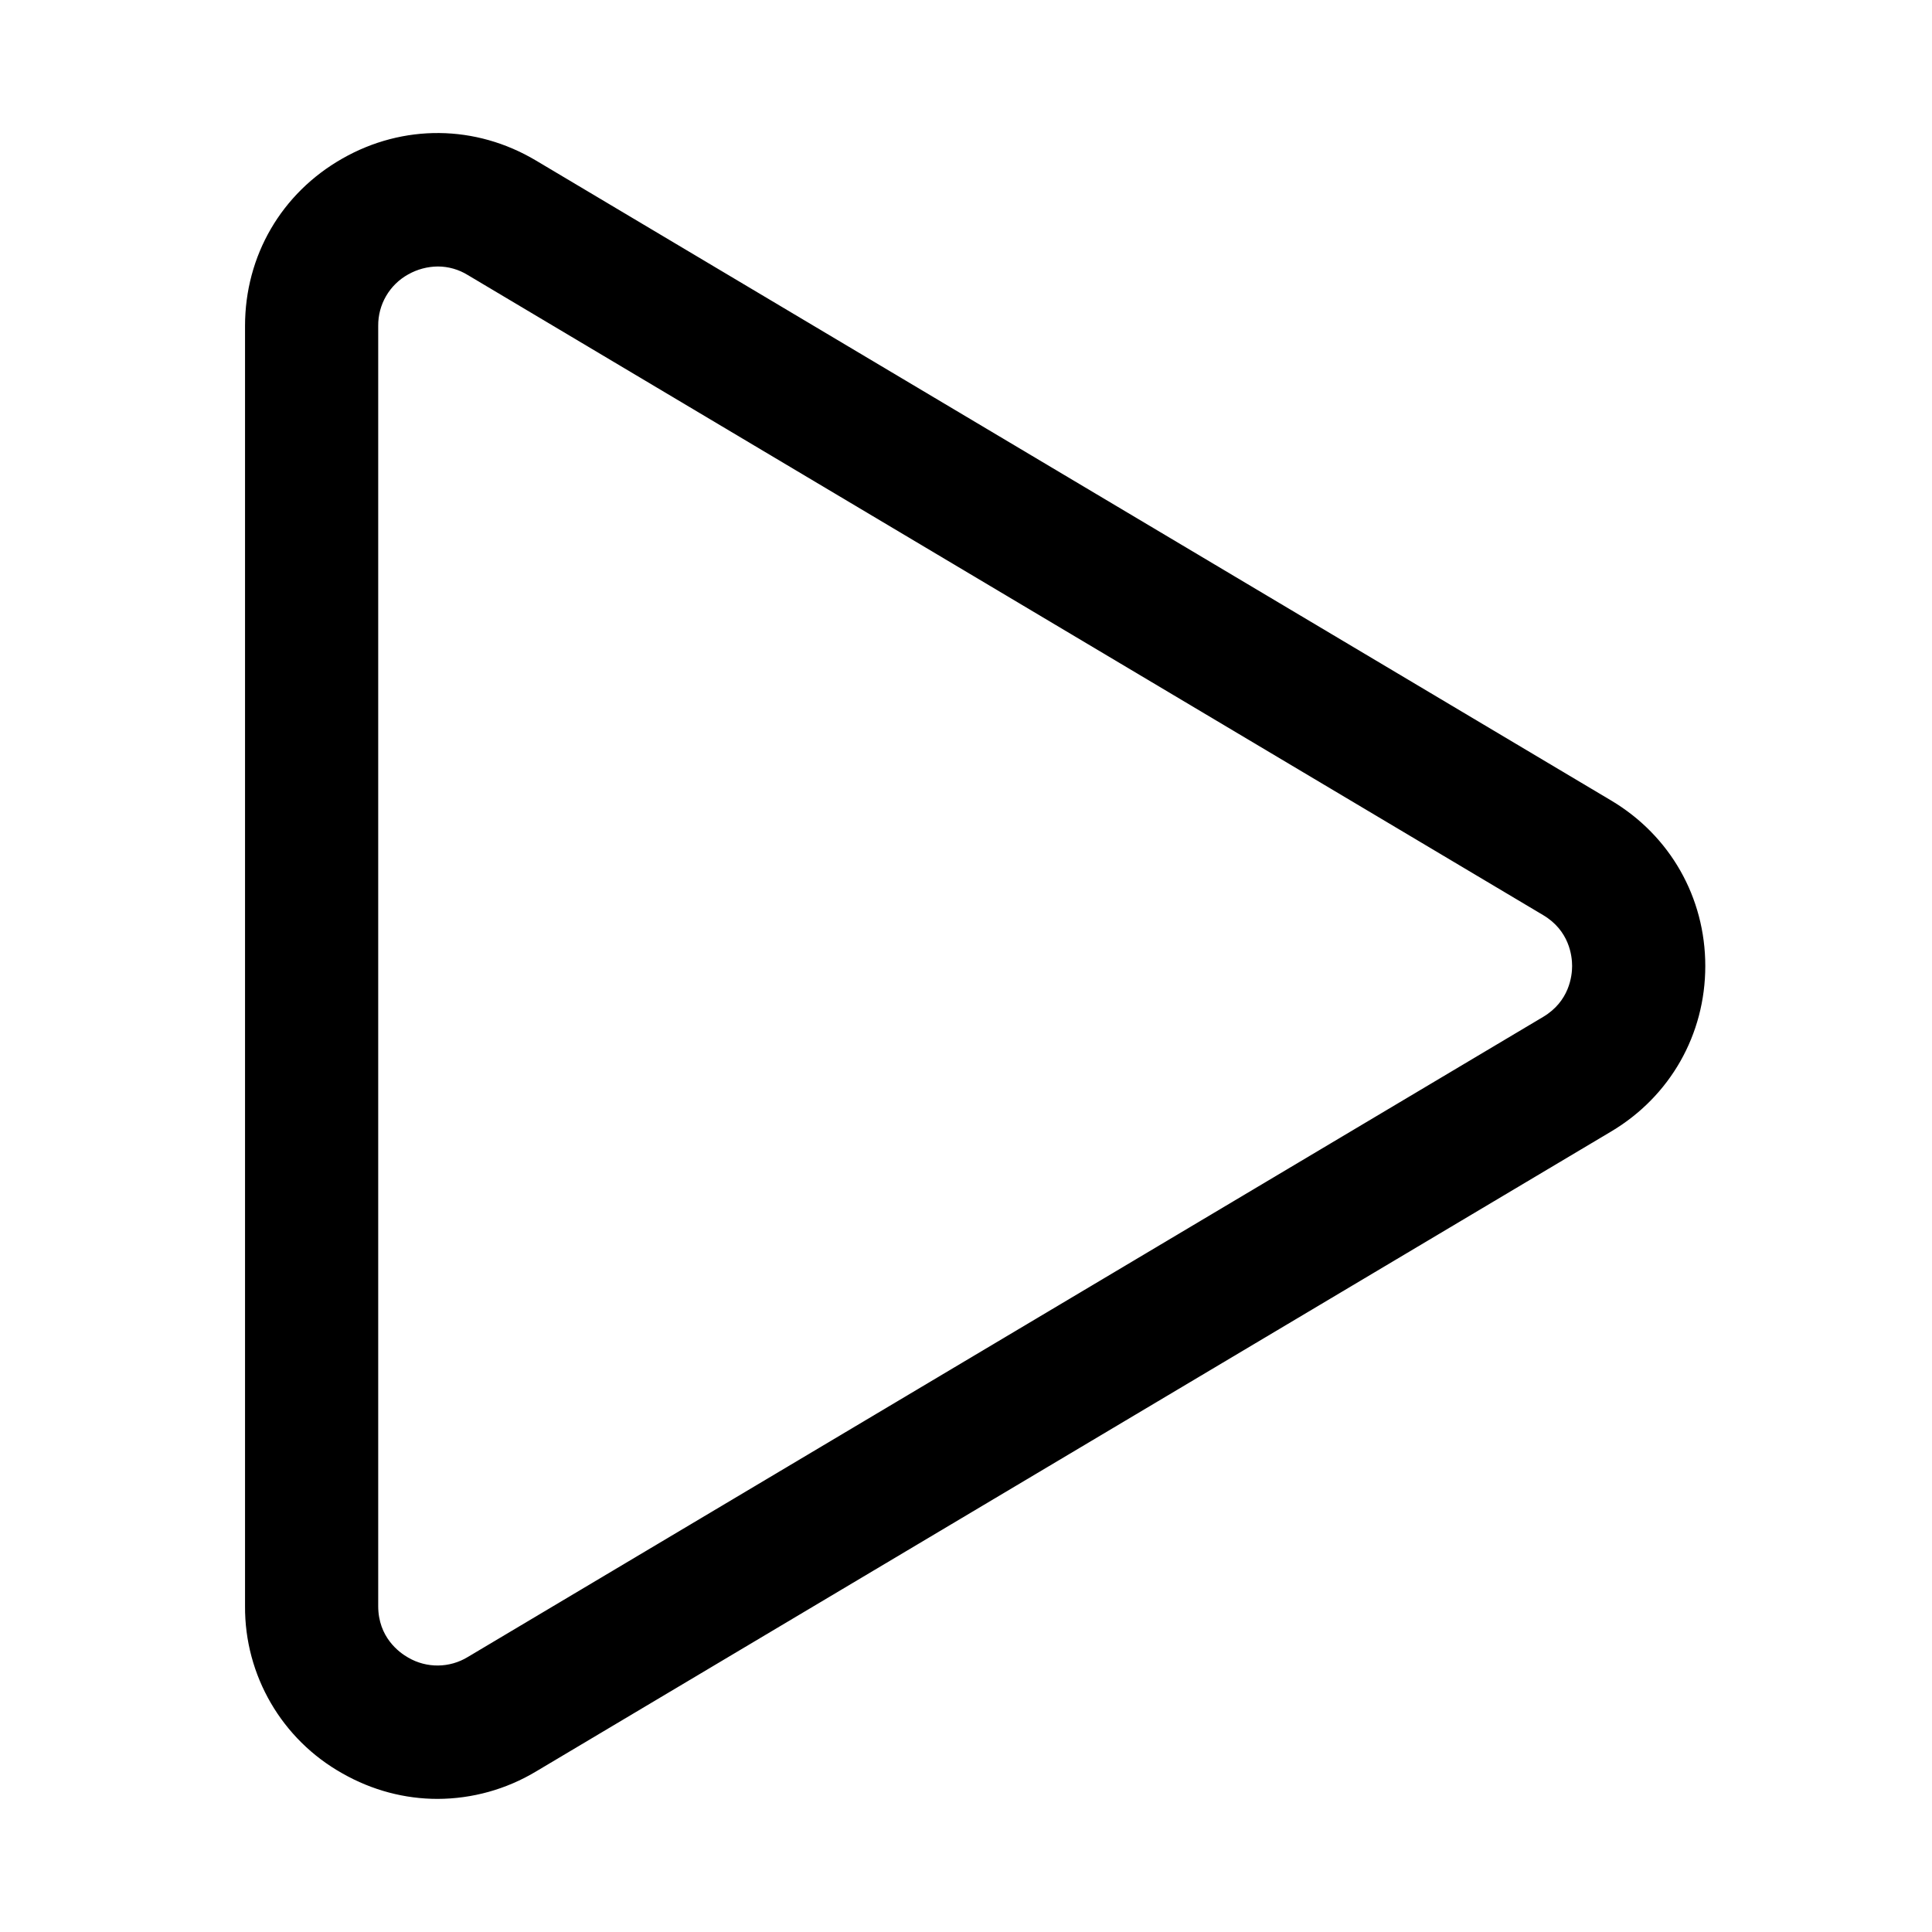
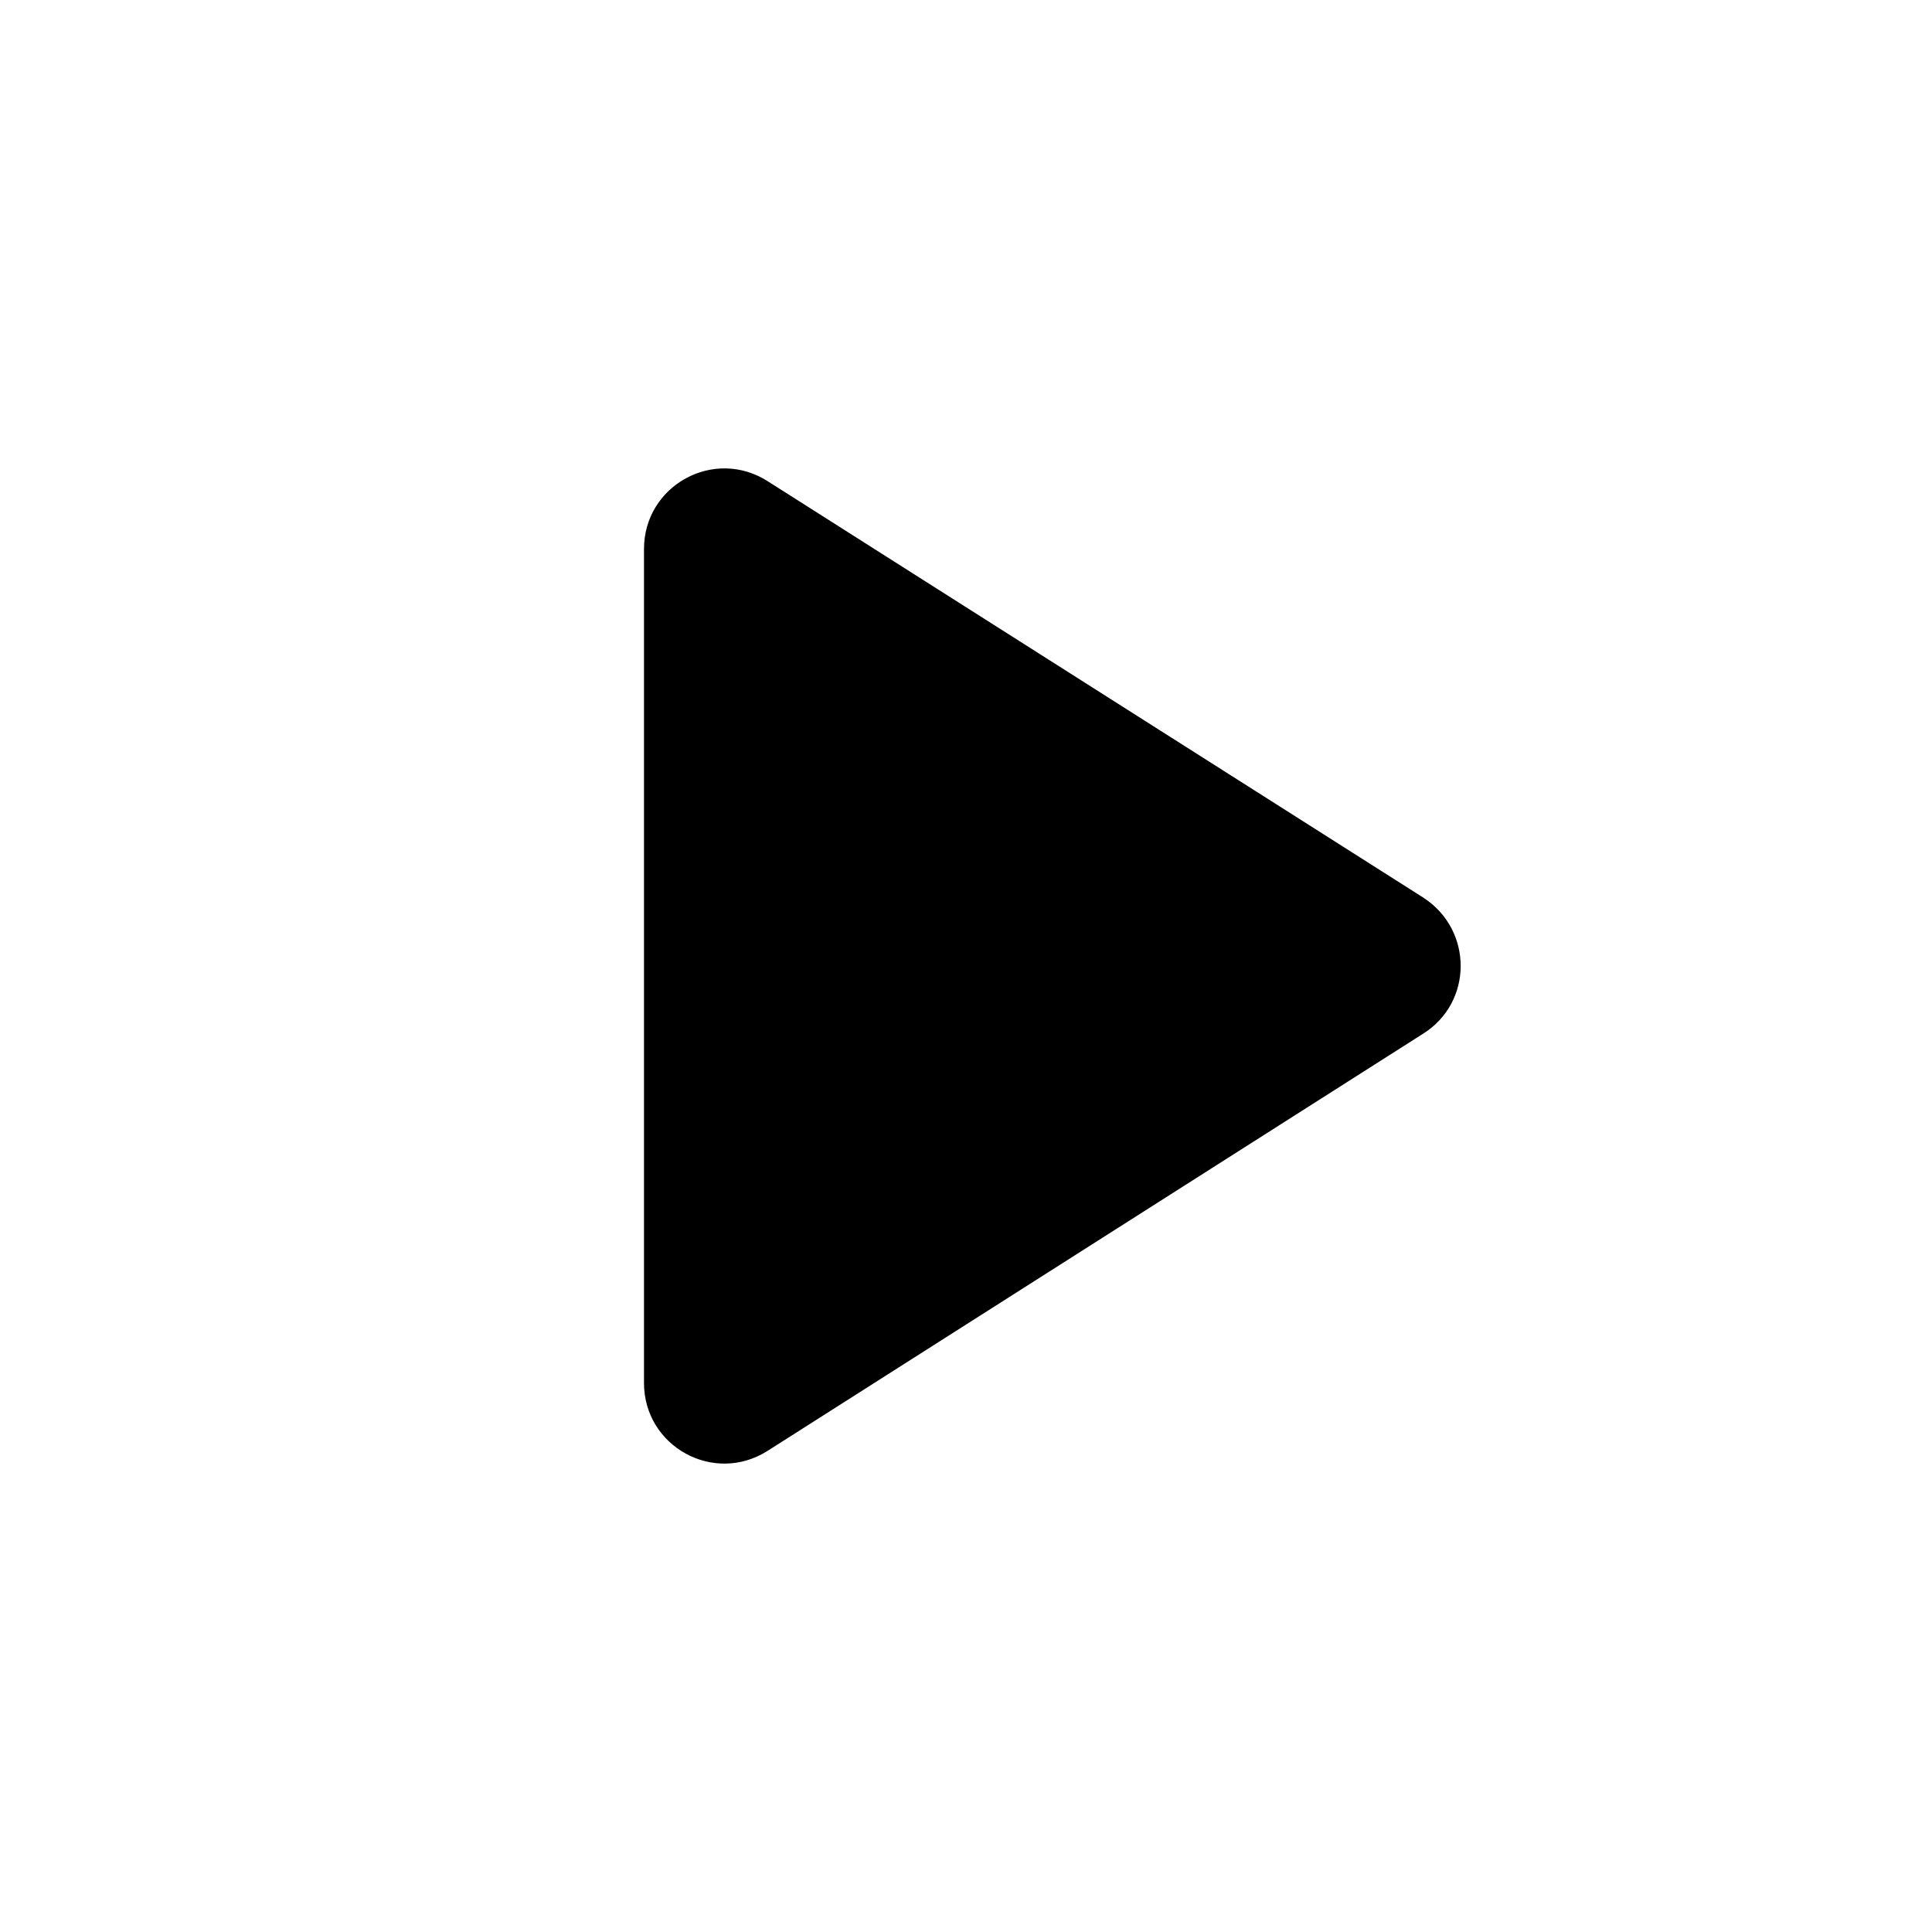
- <svg xmlns="http://www.w3.org/2000/svg" id="play" x="0" y="0" version="1.1" viewBox="0 0 29 29" xml:space="preserve">
-   <path d="M6.568 27.002c-.49 0-.98-.127-1.429-.383a2.857 2.857 0 0 1-1.461-2.512V4.892c0-1.053.546-1.992 1.461-2.512.914-.521 2-.51 2.905.029l16.142 9.608c.883.526 1.411 1.454 1.411 2.483s-.528 1.957-1.411 2.483L8.045 26.591a2.884 2.884 0 0 1-1.477.411zM6.572 4a.922.922 0 0 0-.445.119.873.873 0 0 0-.45.773v19.216c0 .467.314.696.45.773a.873.873 0 0 0 .895-.009l16.141-9.608c.392-.233.435-.612.435-.764s-.042-.531-.435-.764L7.021 4.128A.858.858 0 0 0 6.572 4z" />
+ <svg xmlns="http://www.w3.org/2000/svg" width="24" height="24" viewBox="0 0 24 24" id="play">
+   <path d="M8 6.82v10.36c0 .79.87 1.27 1.54.84l8.14-5.18c.62-.39.62-1.29 0-1.69L9.54 5.98C8.87 5.55 8 6.03 8 6.82z" />
</svg>
